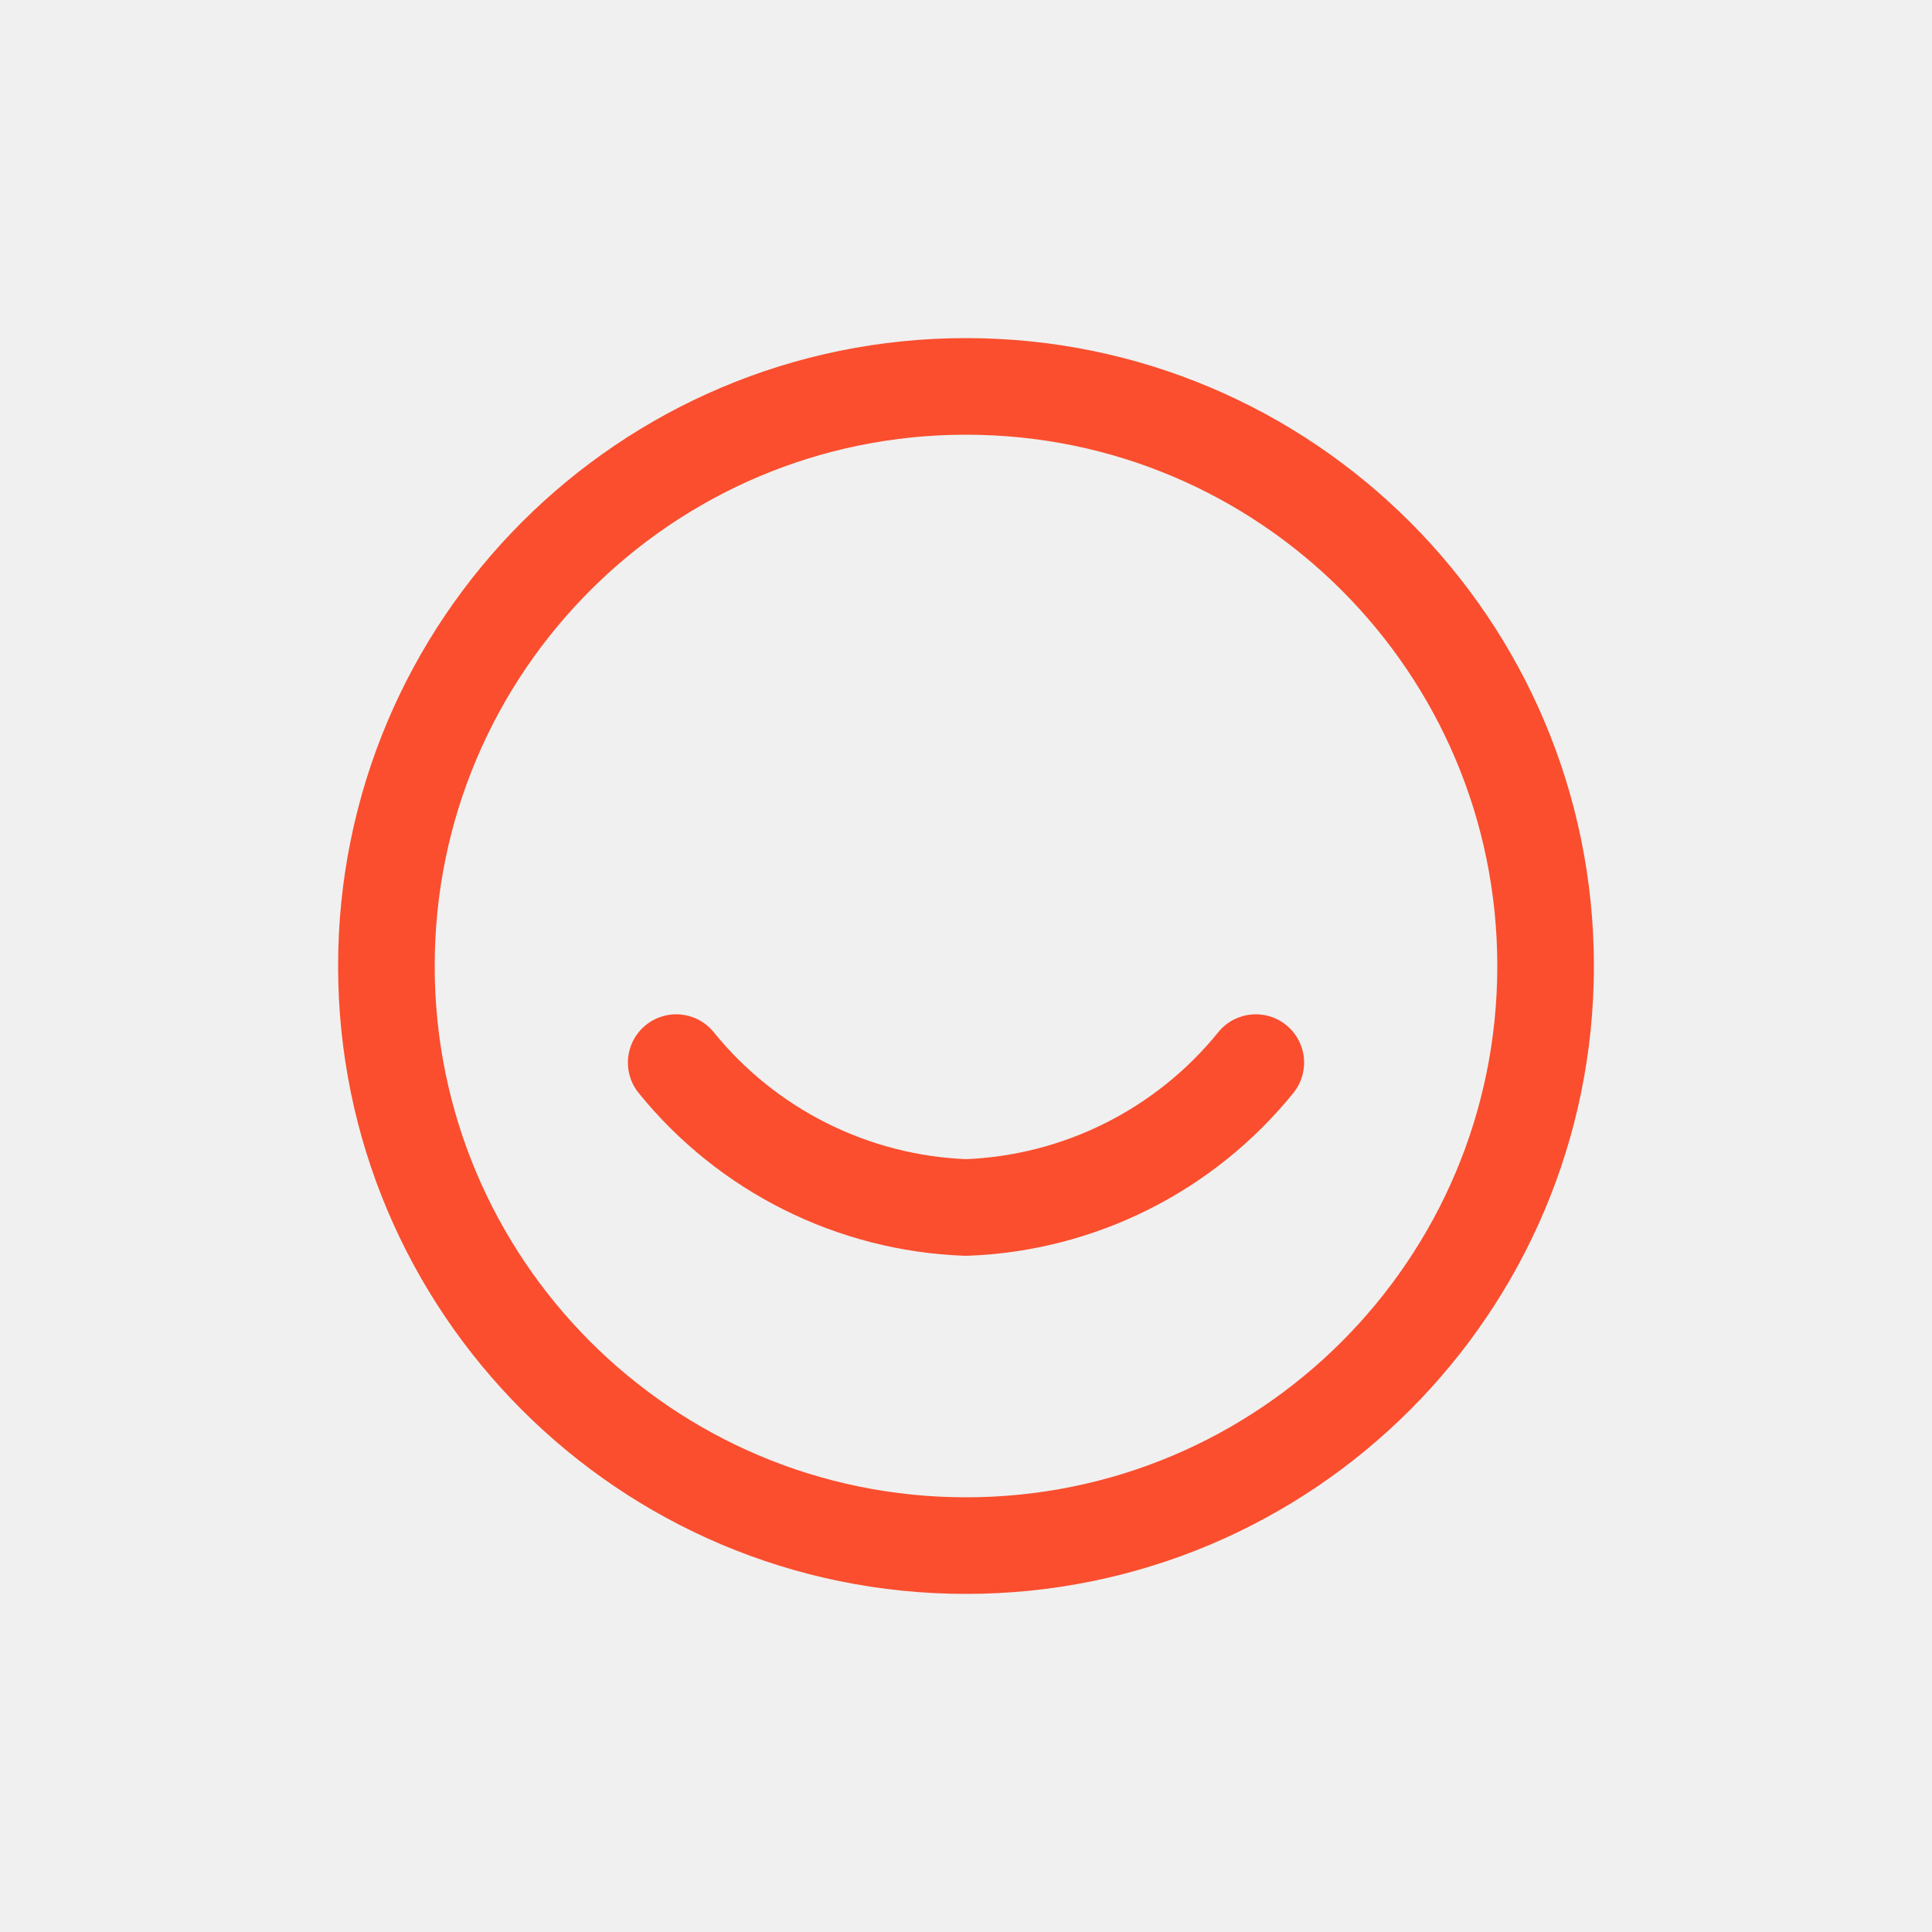
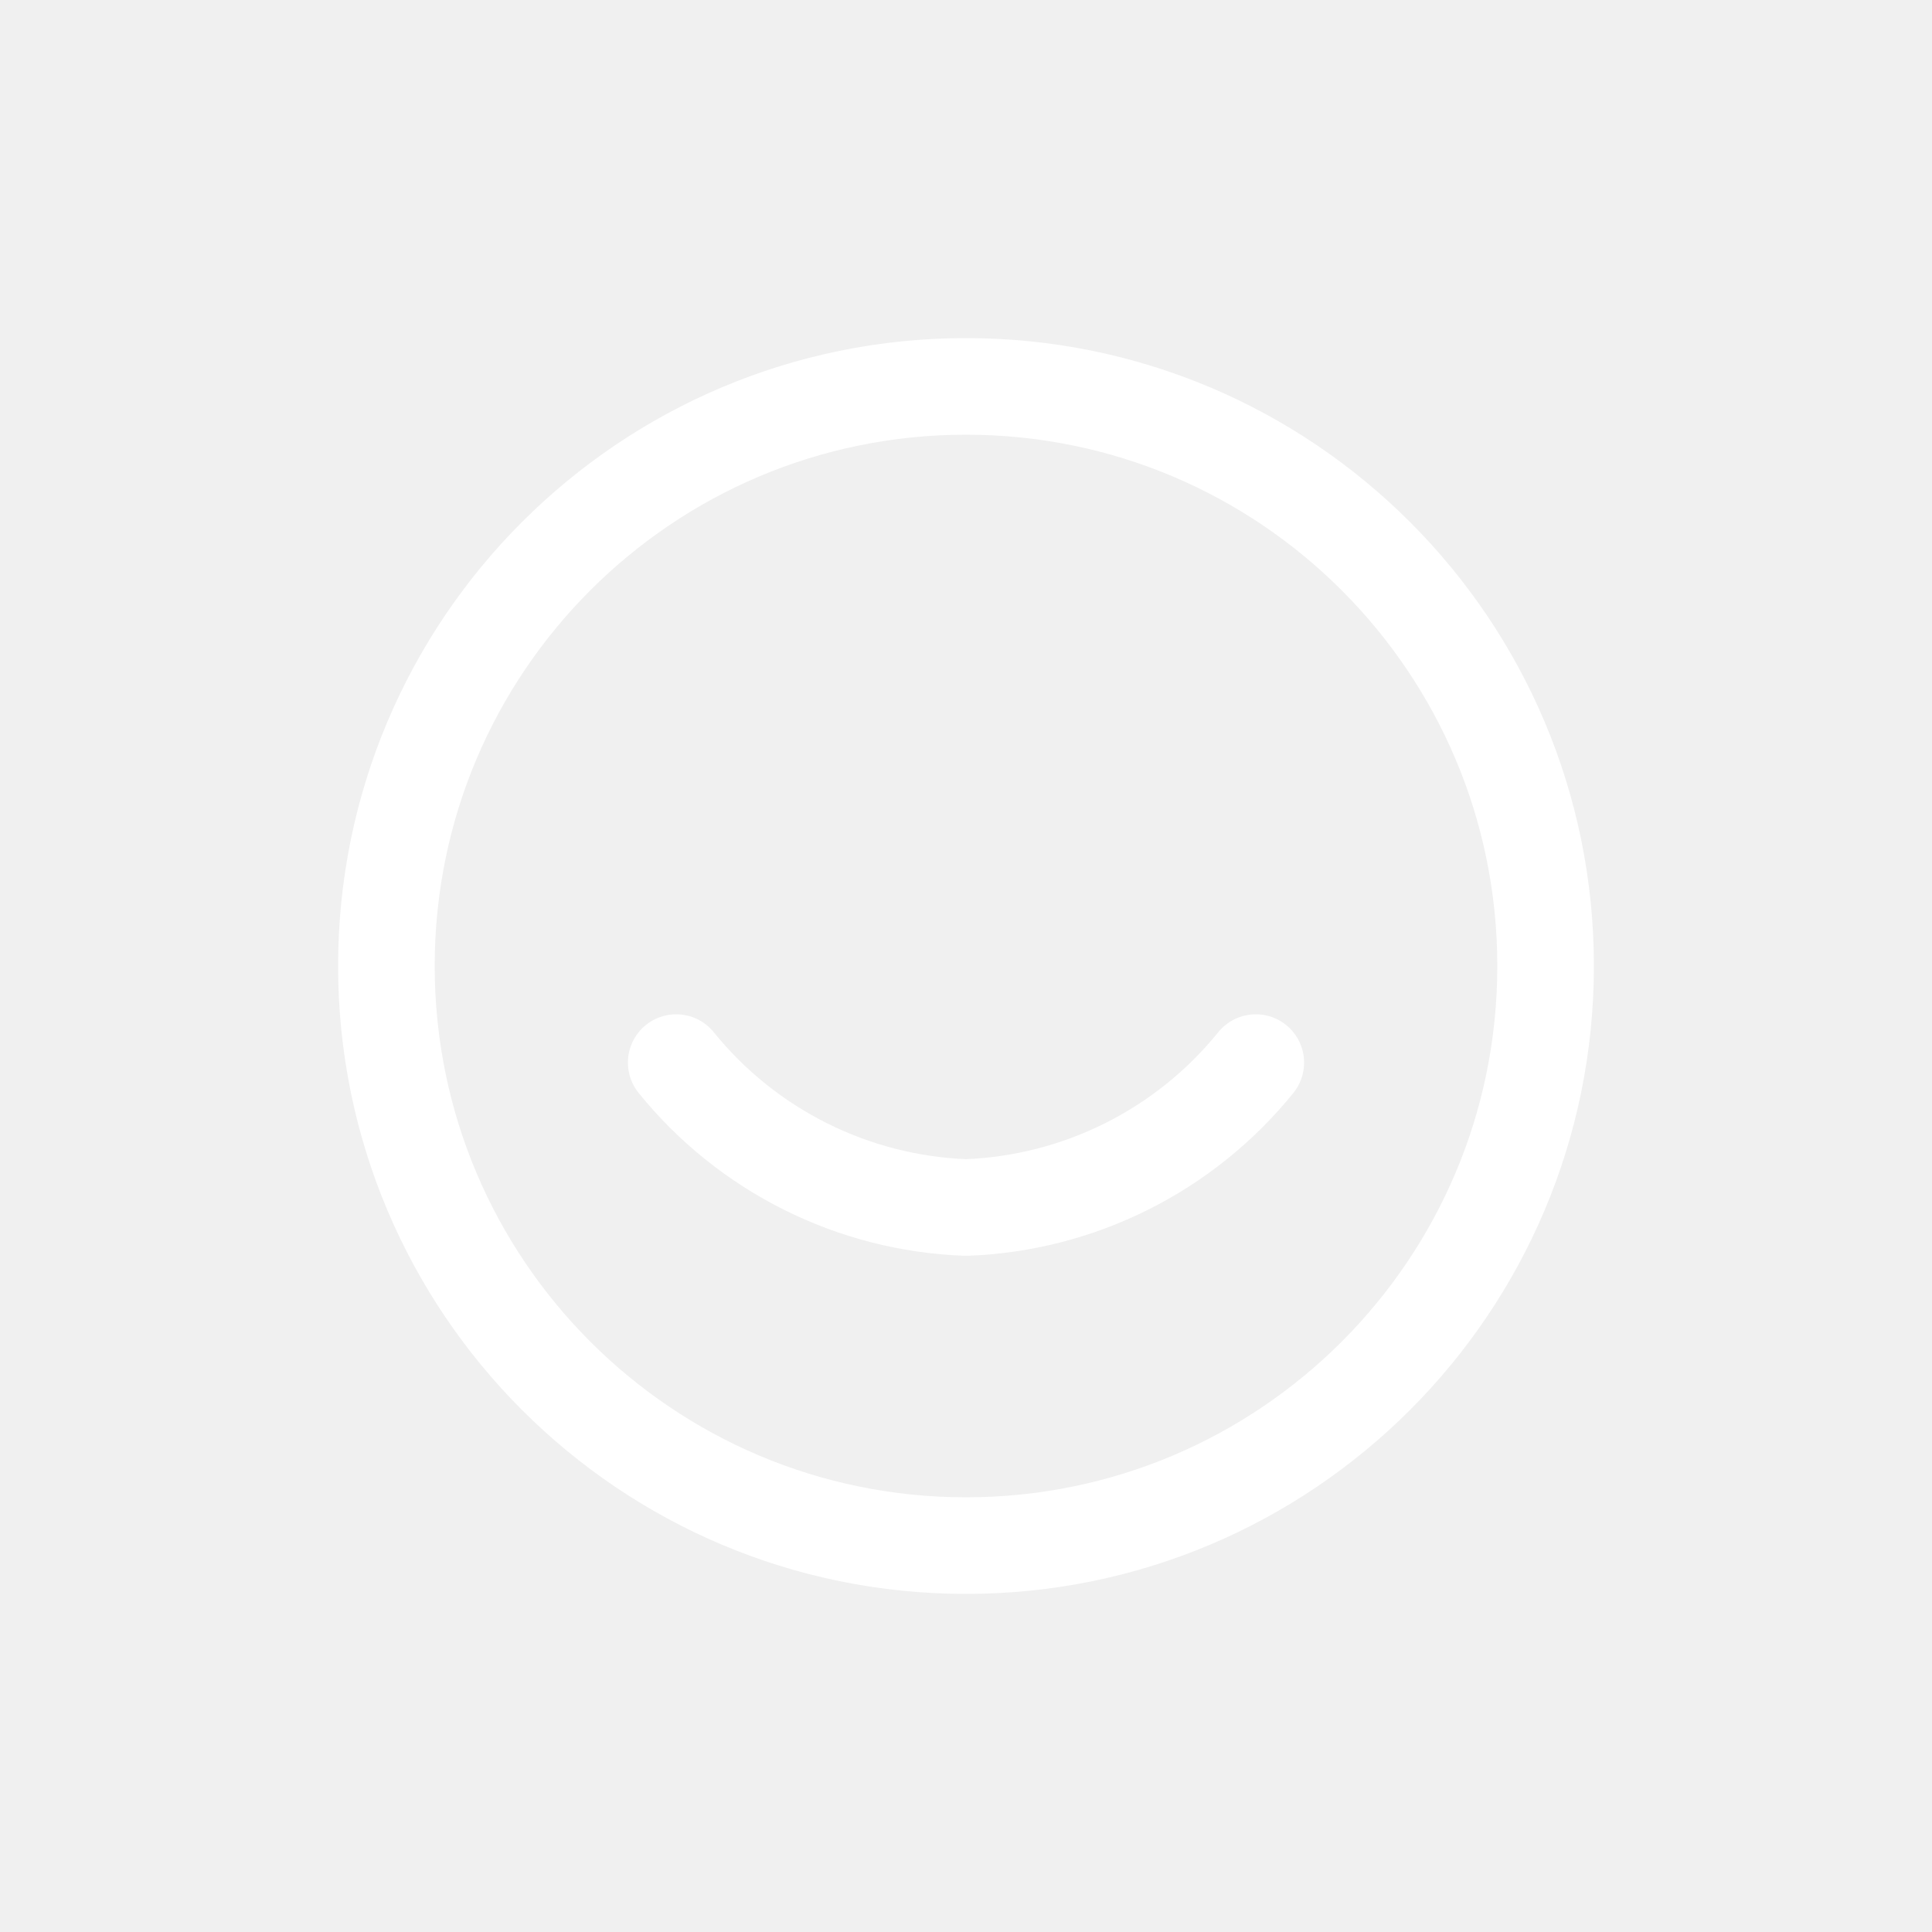
<svg xmlns="http://www.w3.org/2000/svg" width="40" height="40" viewBox="0 0 40 40">
  <g id="Group_6484" data-name="Group 6484" transform="translate(-9417 -641)">
    <rect id="Rectangle_4840" data-name="Rectangle 4840" width="40" height="40" transform="translate(9417 641)" fill="#fff" opacity="0" />
    <g id="Icon_feather-smile" data-name="Icon feather-smile" transform="translate(9422 646)">
-       <path id="Path_9449" data-name="Path 9449" d="M27,15A12,12,0,1,1,15,3,12,12,0,0,1,27,15Z" transform="translate(0 0)" fill="none" stroke="#fa4e2e" stroke-linecap="round" stroke-linejoin="round" stroke-width="2" />
-       <path id="Path_9450" data-name="Path 9450" d="M12,21a8.1,8.1,0,0,0,6,3,8.1,8.1,0,0,0,6-3" transform="translate(-3 -4)" fill="none" stroke="#fa4e2e" stroke-linecap="round" stroke-linejoin="round" stroke-width="2" />
+       <path id="Path_9449" data-name="Path 9449" d="M27,15A12,12,0,1,1,15,3,12,12,0,0,1,27,15Z" transform="translate(0 0)" fill="none" stroke="#ffffff" stroke-linecap="round" stroke-linejoin="round" stroke-width="2" />
+       <path id="Path_9450" data-name="Path 9450" d="M12,21a8.1,8.1,0,0,0,6,3,8.1,8.1,0,0,0,6-3" transform="translate(-3 -4)" fill="none" stroke="#ffffff" stroke-linecap="round" stroke-linejoin="round" stroke-width="2" />
    </g>
  </g>
</svg>
